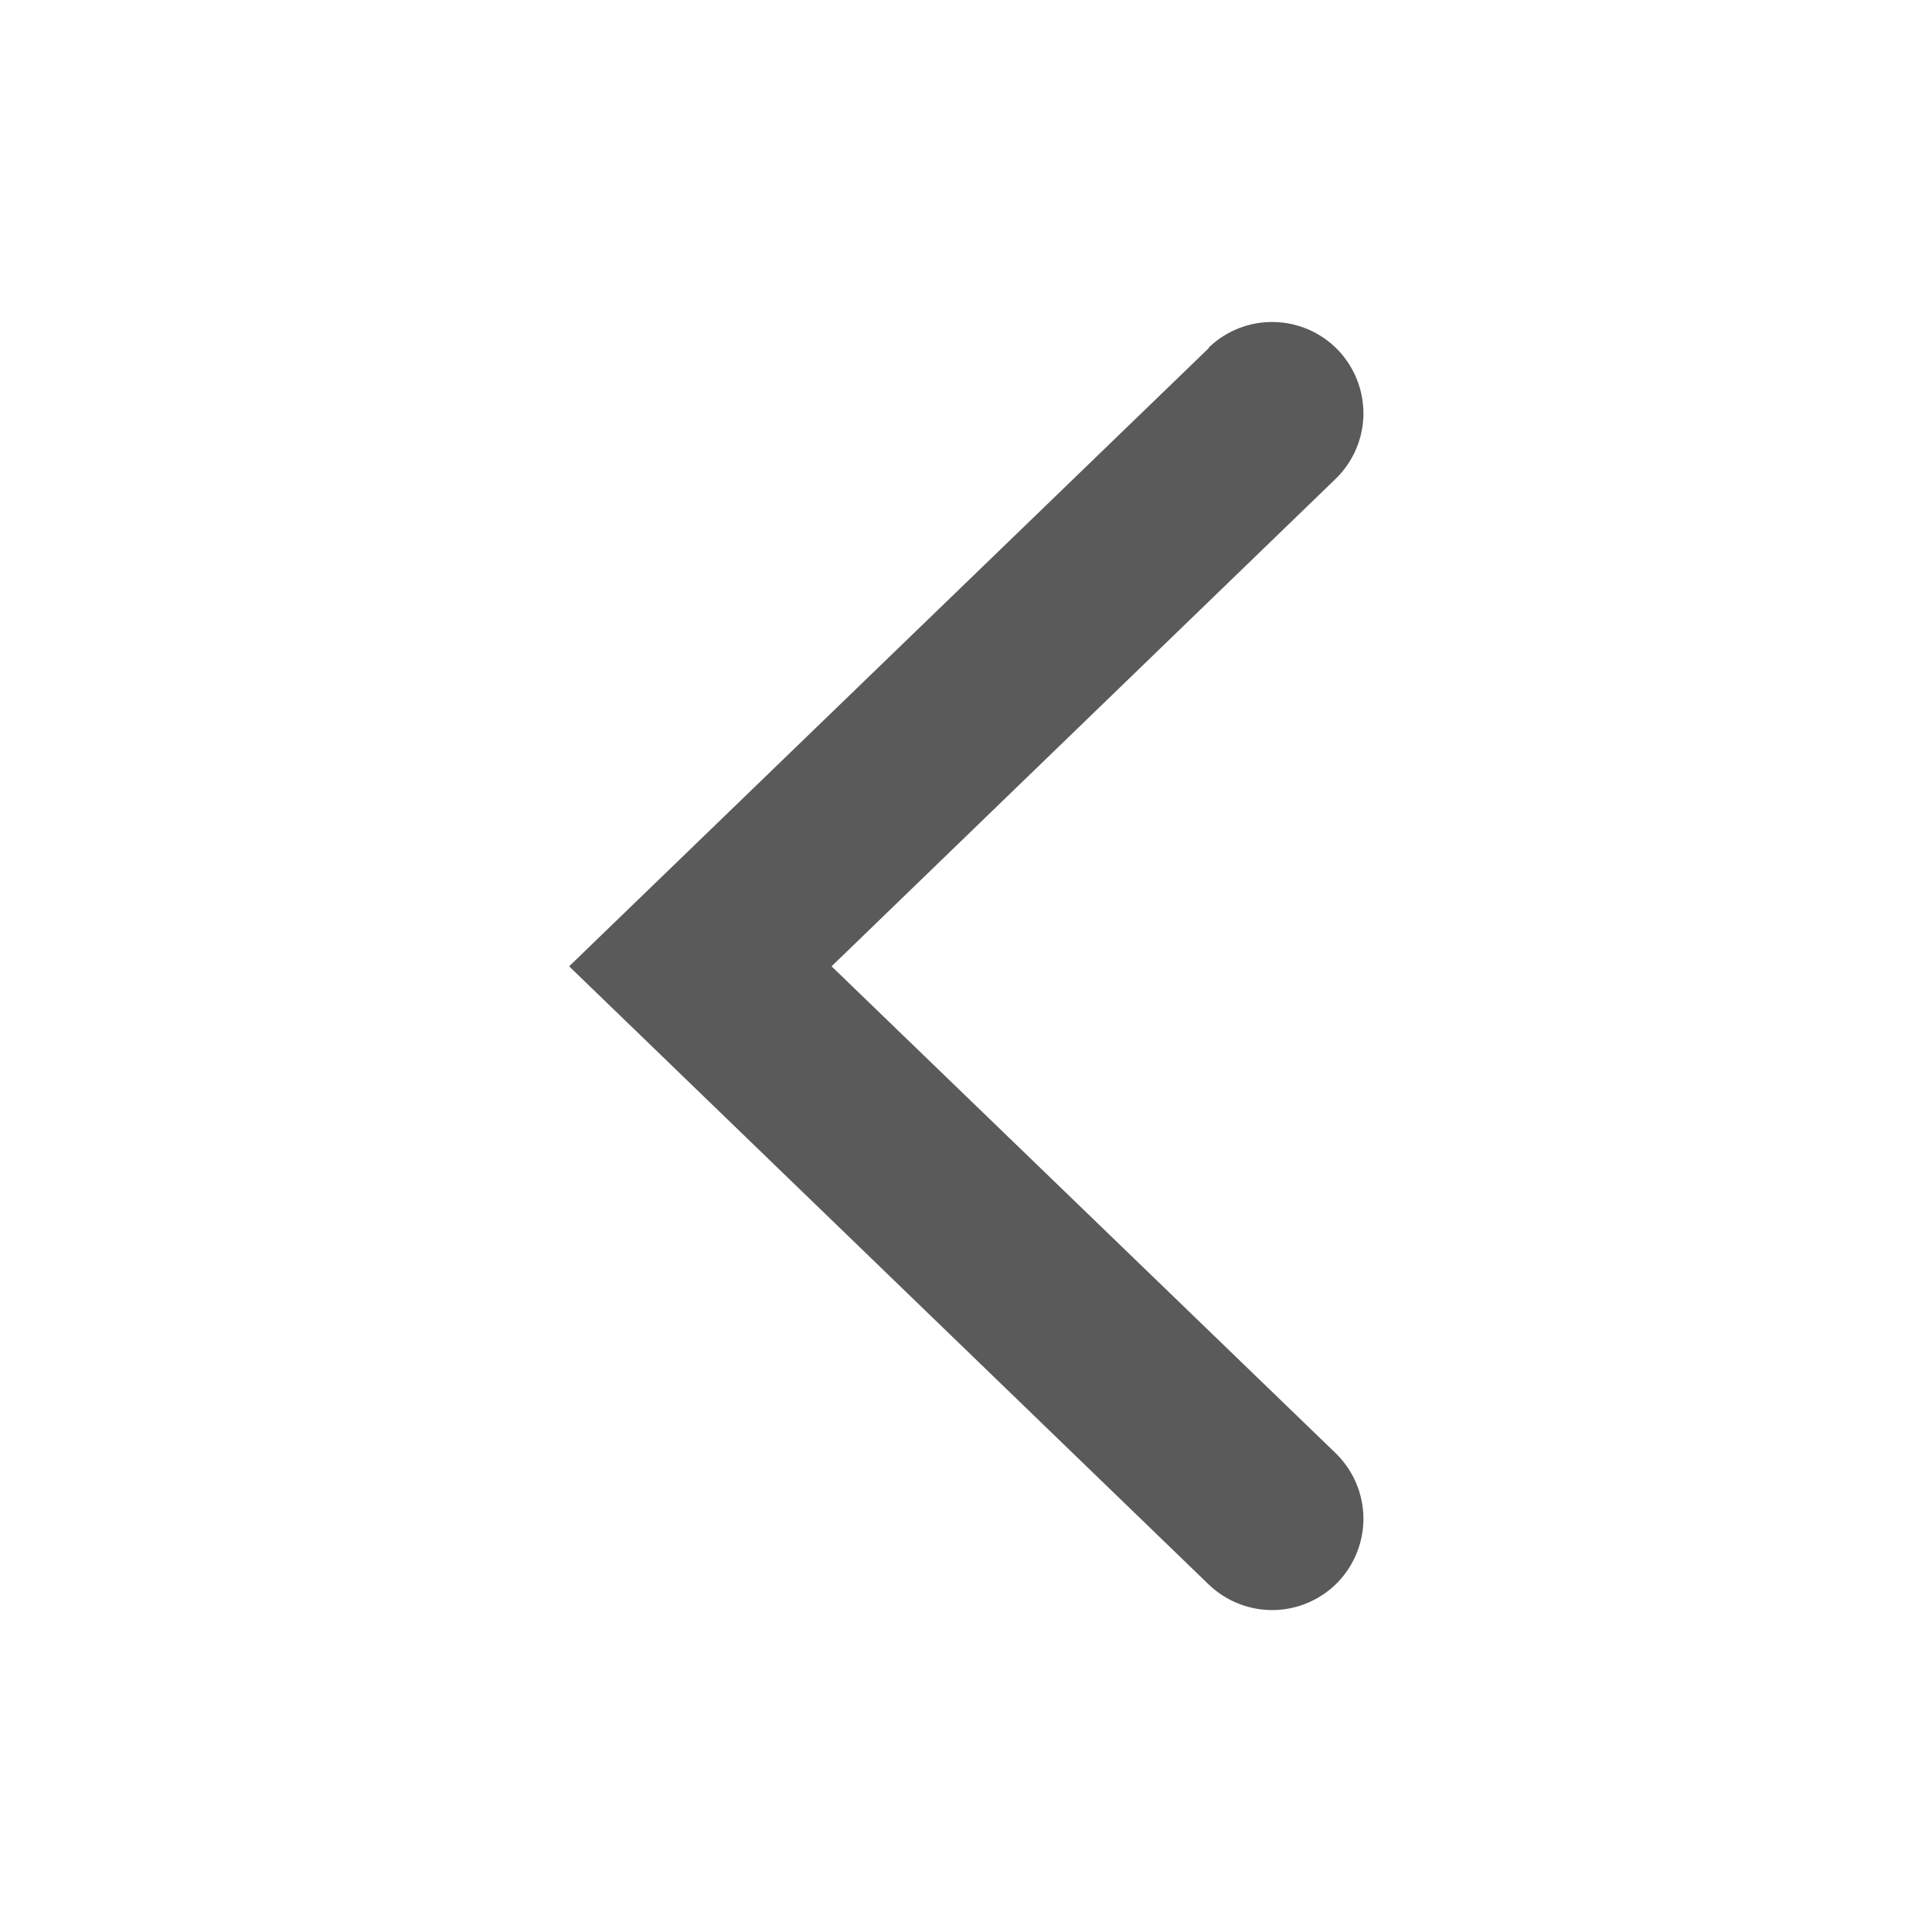
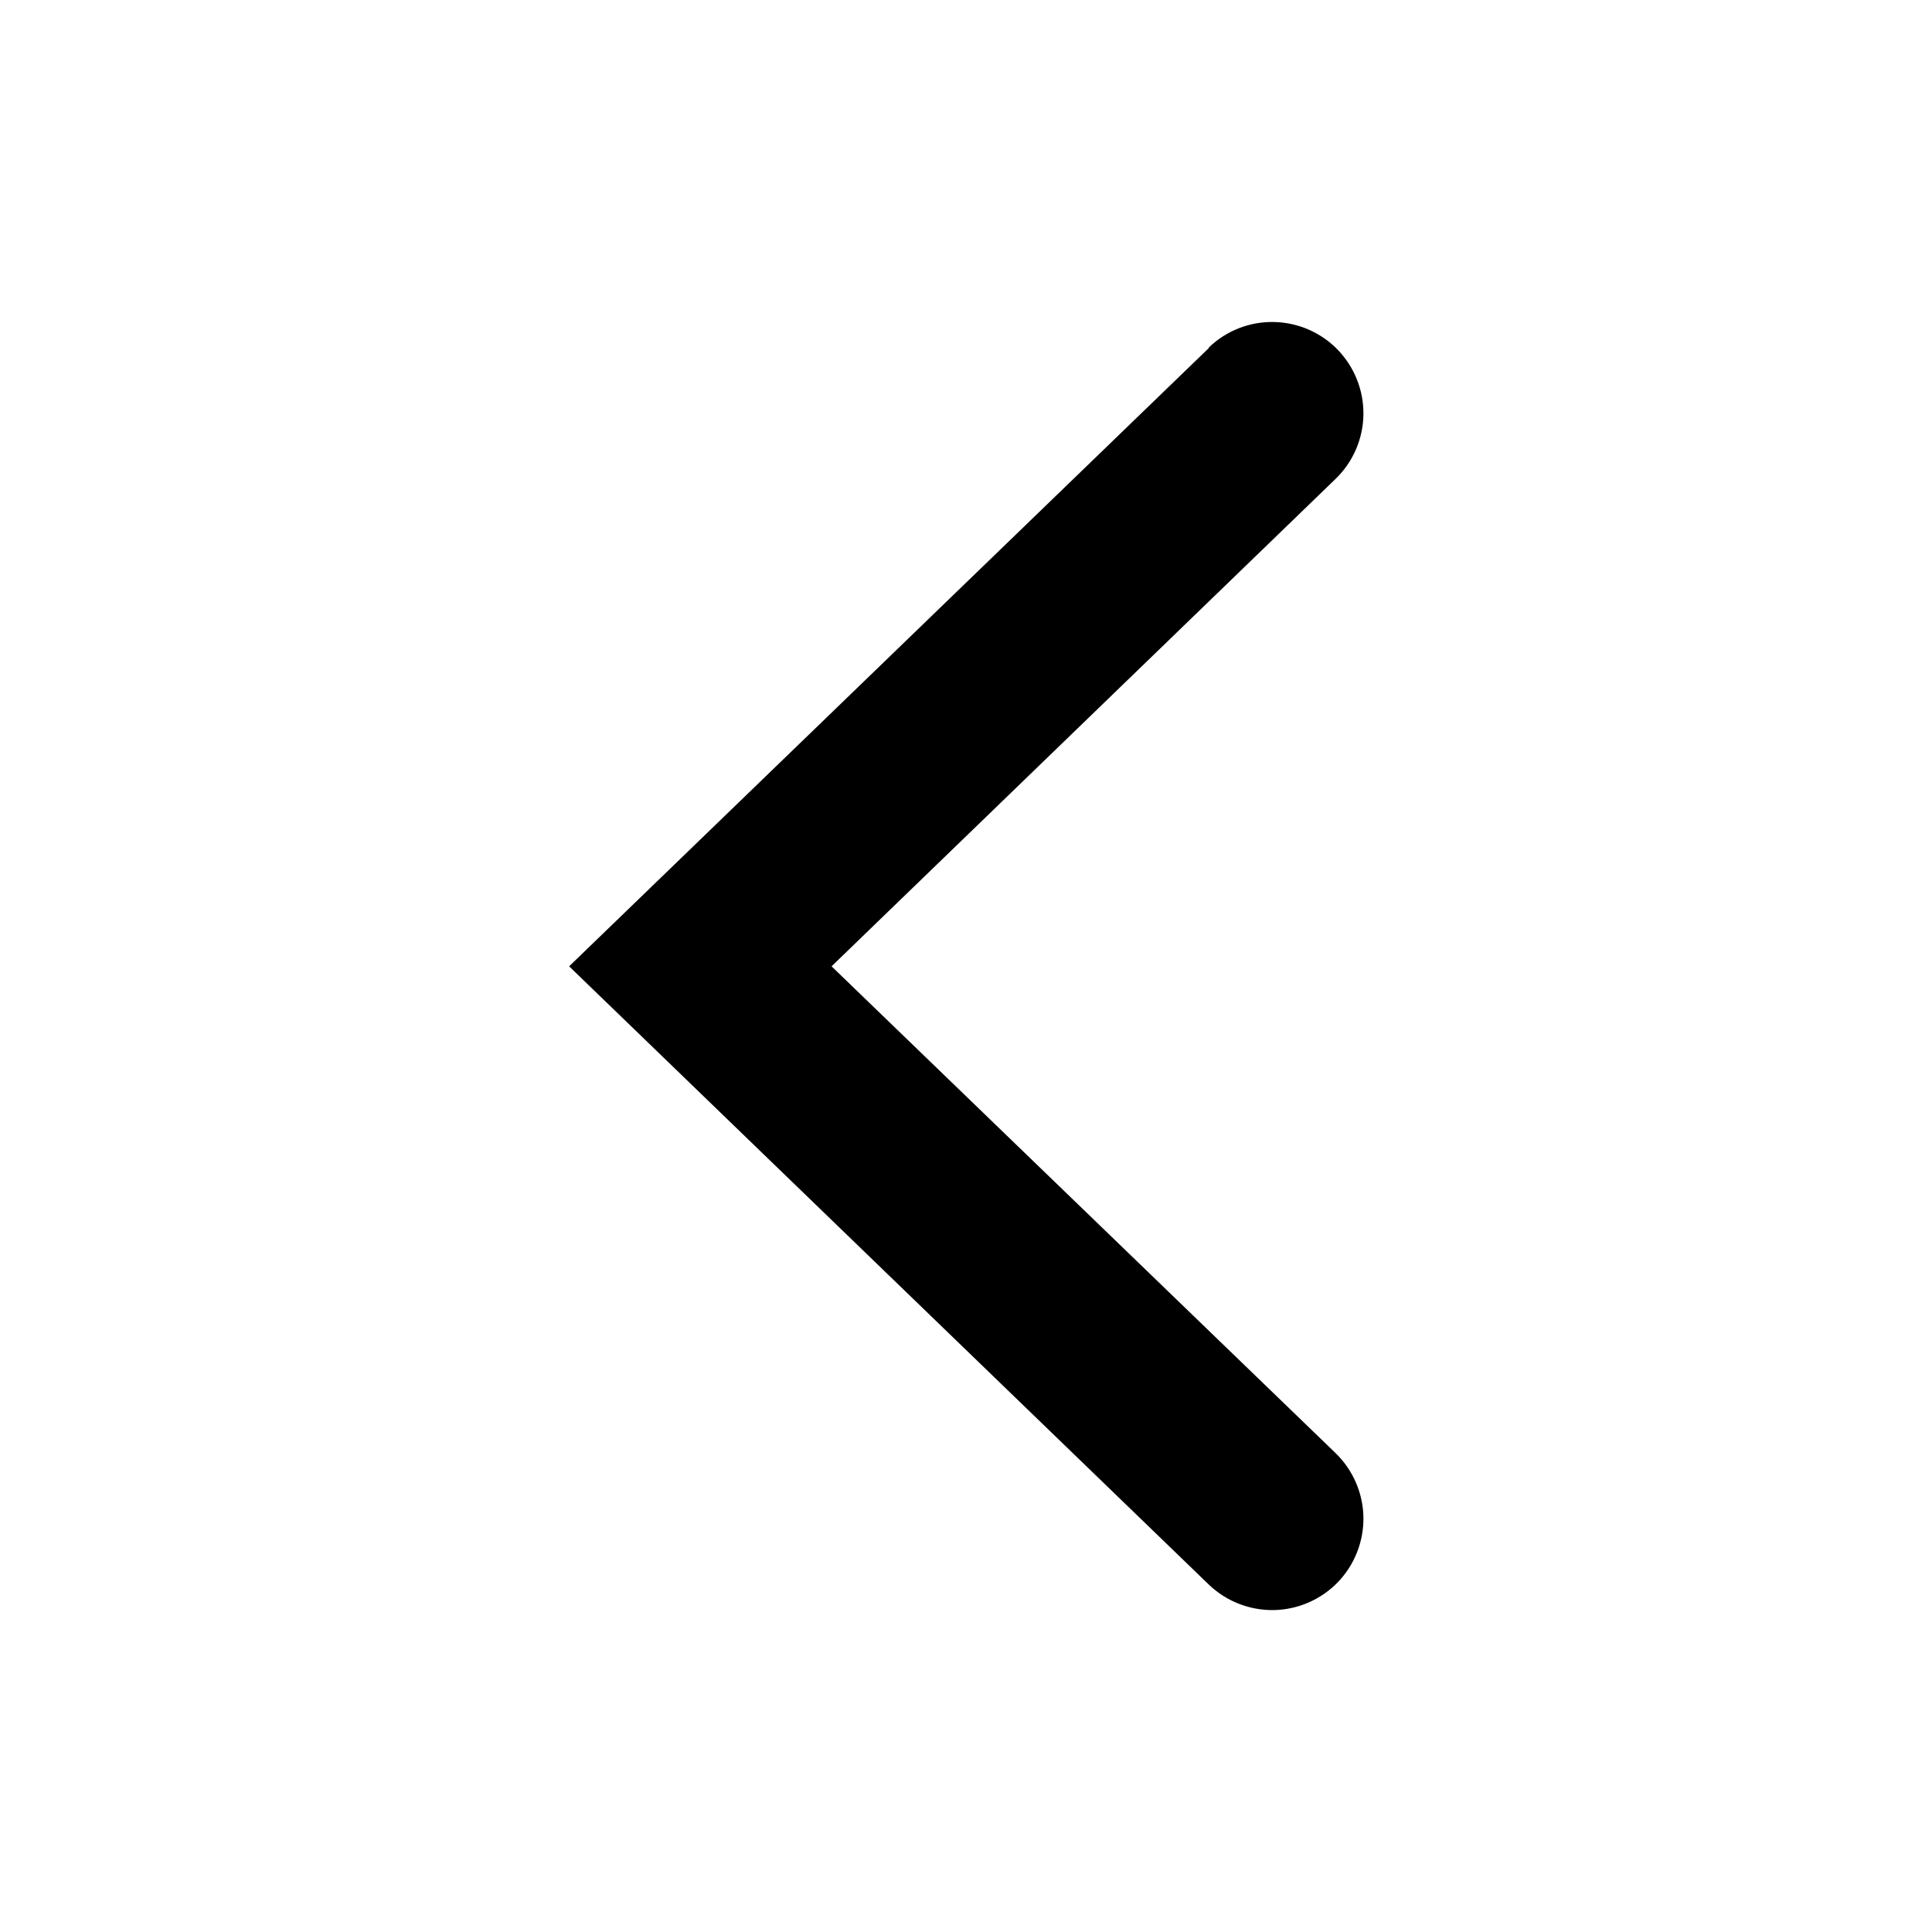
<svg xmlns="http://www.w3.org/2000/svg" width="24" height="24" viewBox="0 0 24 24" fill="none">
-   <path d="M15.016 4.324L7.07 12.004L15.016 19.684C15.233 19.892 15.523 20.006 15.824 20.001C16.125 19.995 16.411 19.87 16.62 19.654C16.828 19.437 16.942 19.146 16.937 18.846C16.931 18.545 16.806 18.259 16.59 18.05L10.33 12.004L16.59 5.95C16.806 5.742 16.931 5.456 16.937 5.155C16.942 4.854 16.828 4.564 16.62 4.347C16.411 4.13 16.125 4.006 15.824 4C15.523 3.994 15.233 4.108 15.016 4.317V4.324Z" fill="#5A5A5A" />
+   <path d="M15.016 4.324L7.07 12.004L15.016 19.684C15.233 19.892 15.523 20.006 15.824 20.001C16.125 19.995 16.411 19.87 16.62 19.654C16.828 19.437 16.942 19.146 16.937 18.846C16.931 18.545 16.806 18.259 16.59 18.05L10.33 12.004L16.59 5.95C16.806 5.742 16.931 5.456 16.937 5.155C16.942 4.854 16.828 4.564 16.62 4.347C16.411 4.13 16.125 4.006 15.824 4C15.523 3.994 15.233 4.108 15.016 4.317V4.324Z" fill="black" />
</svg>
